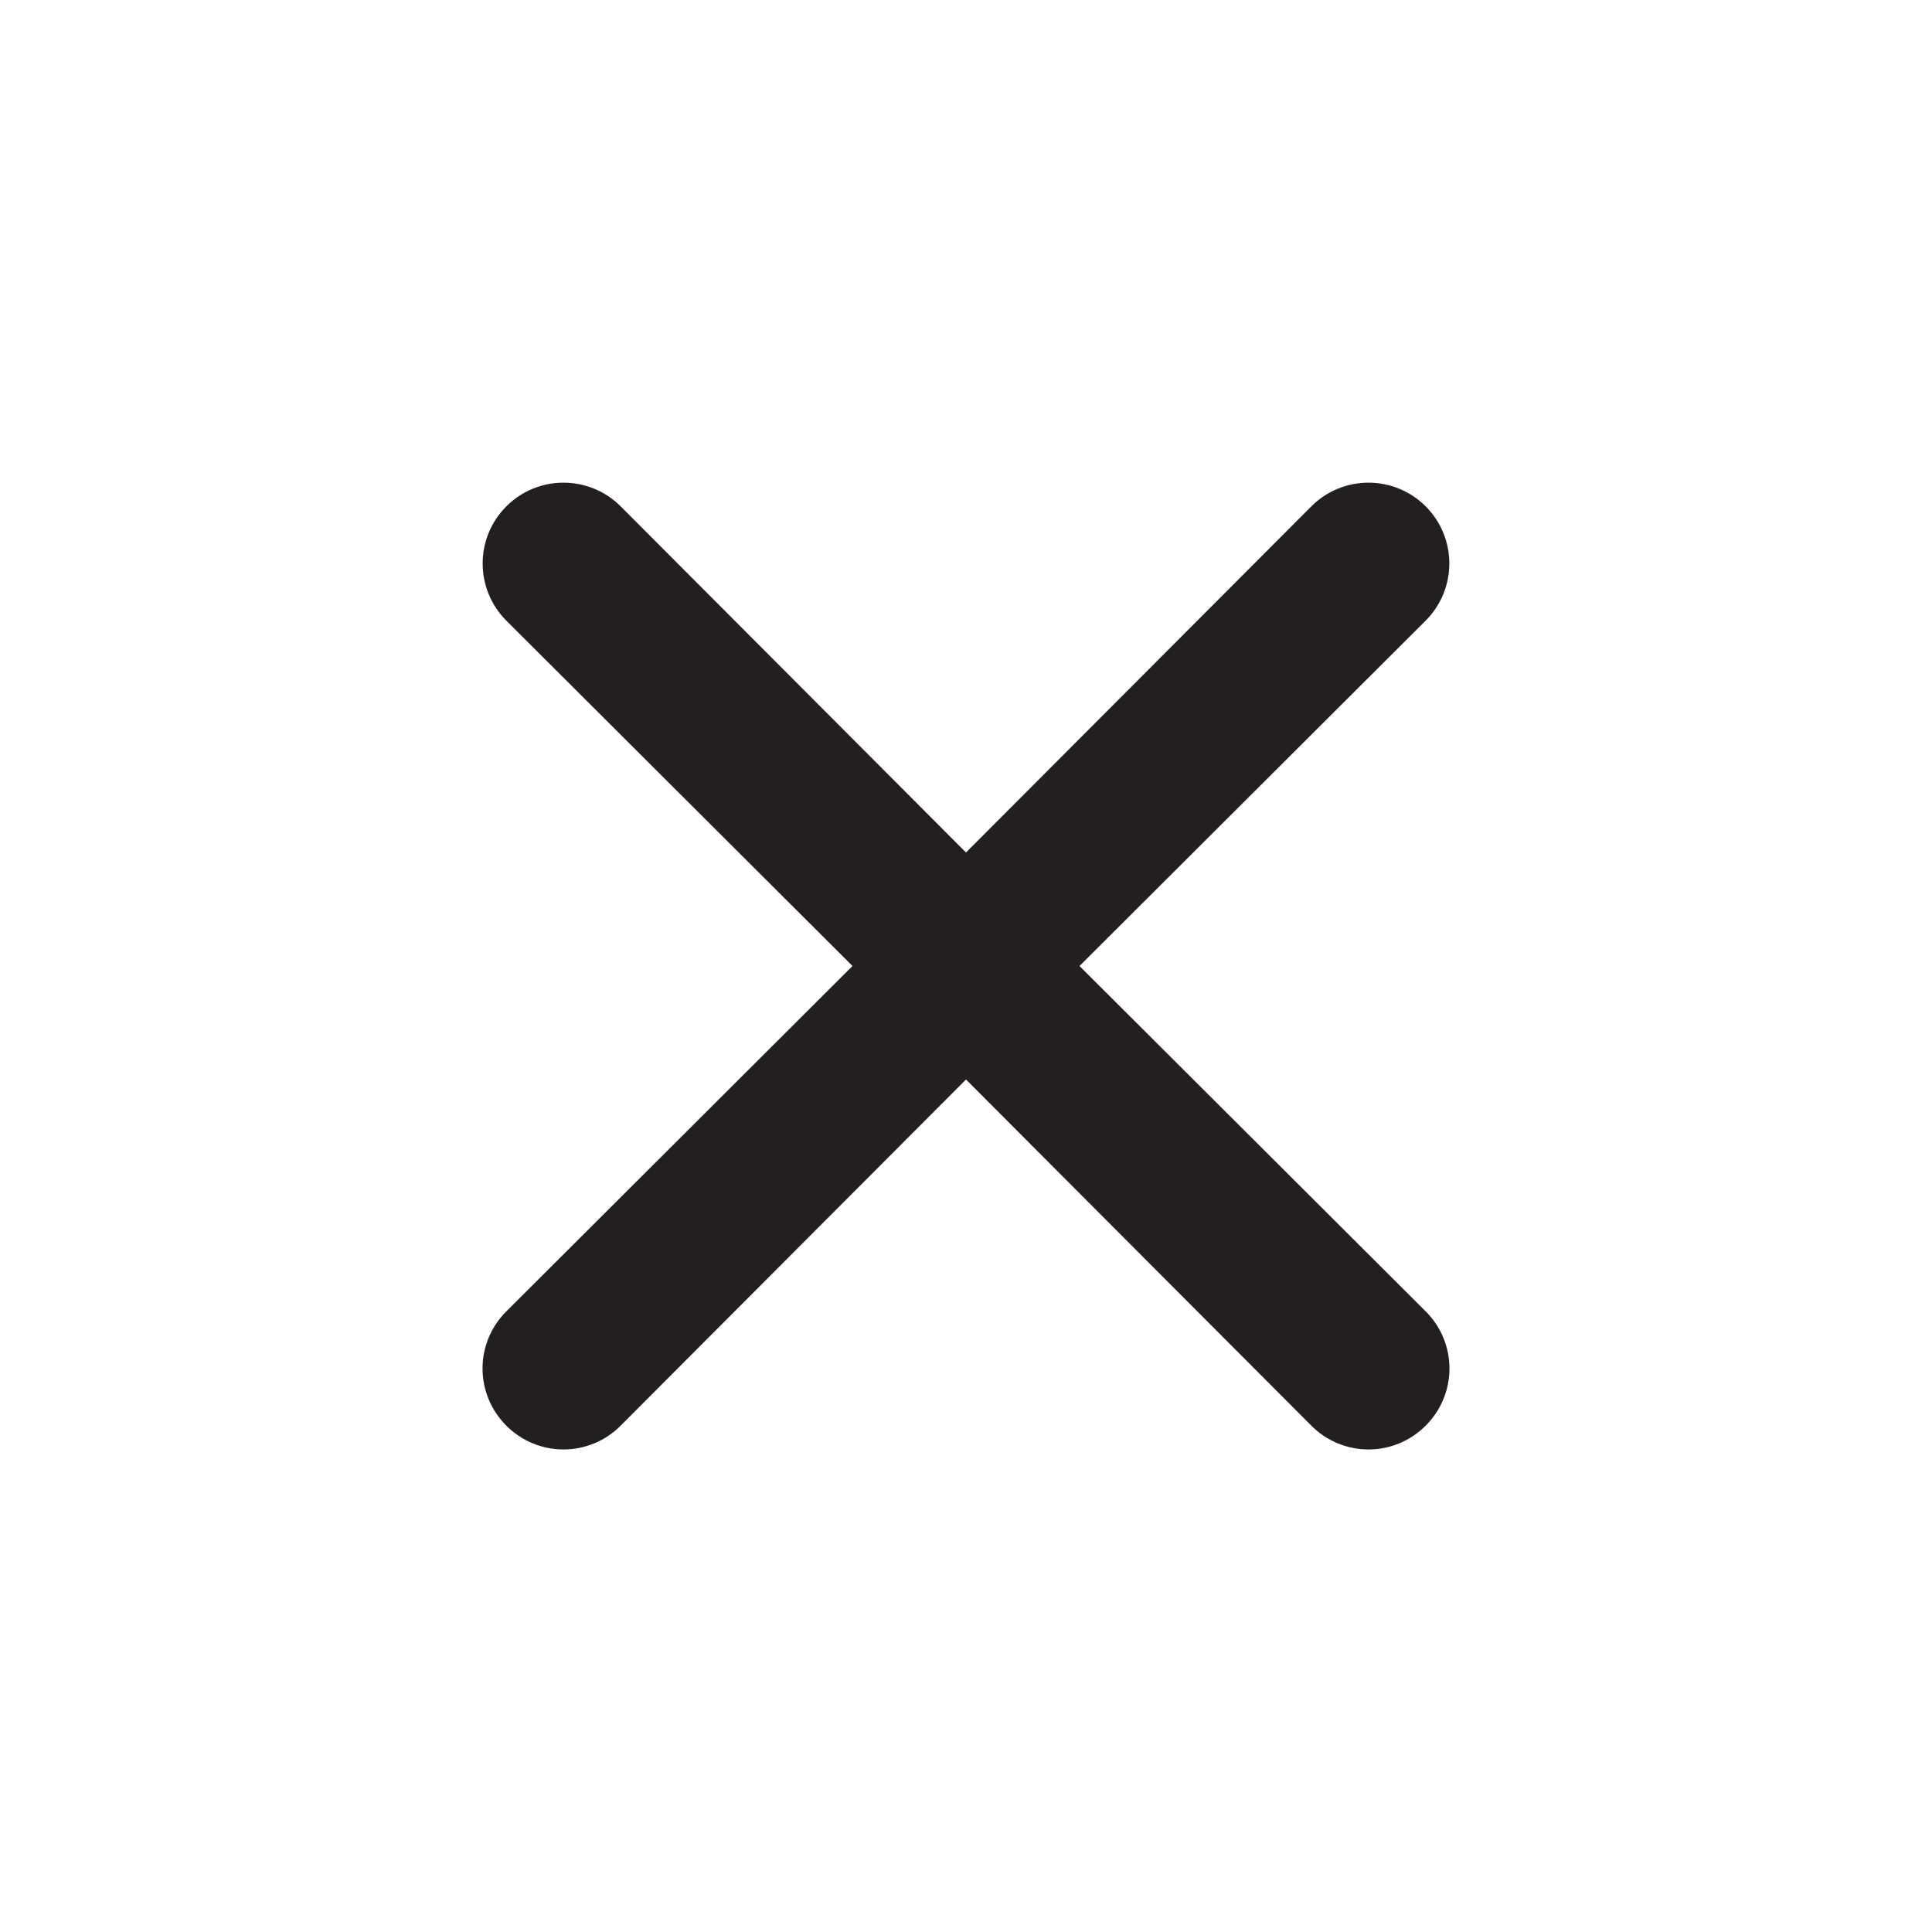
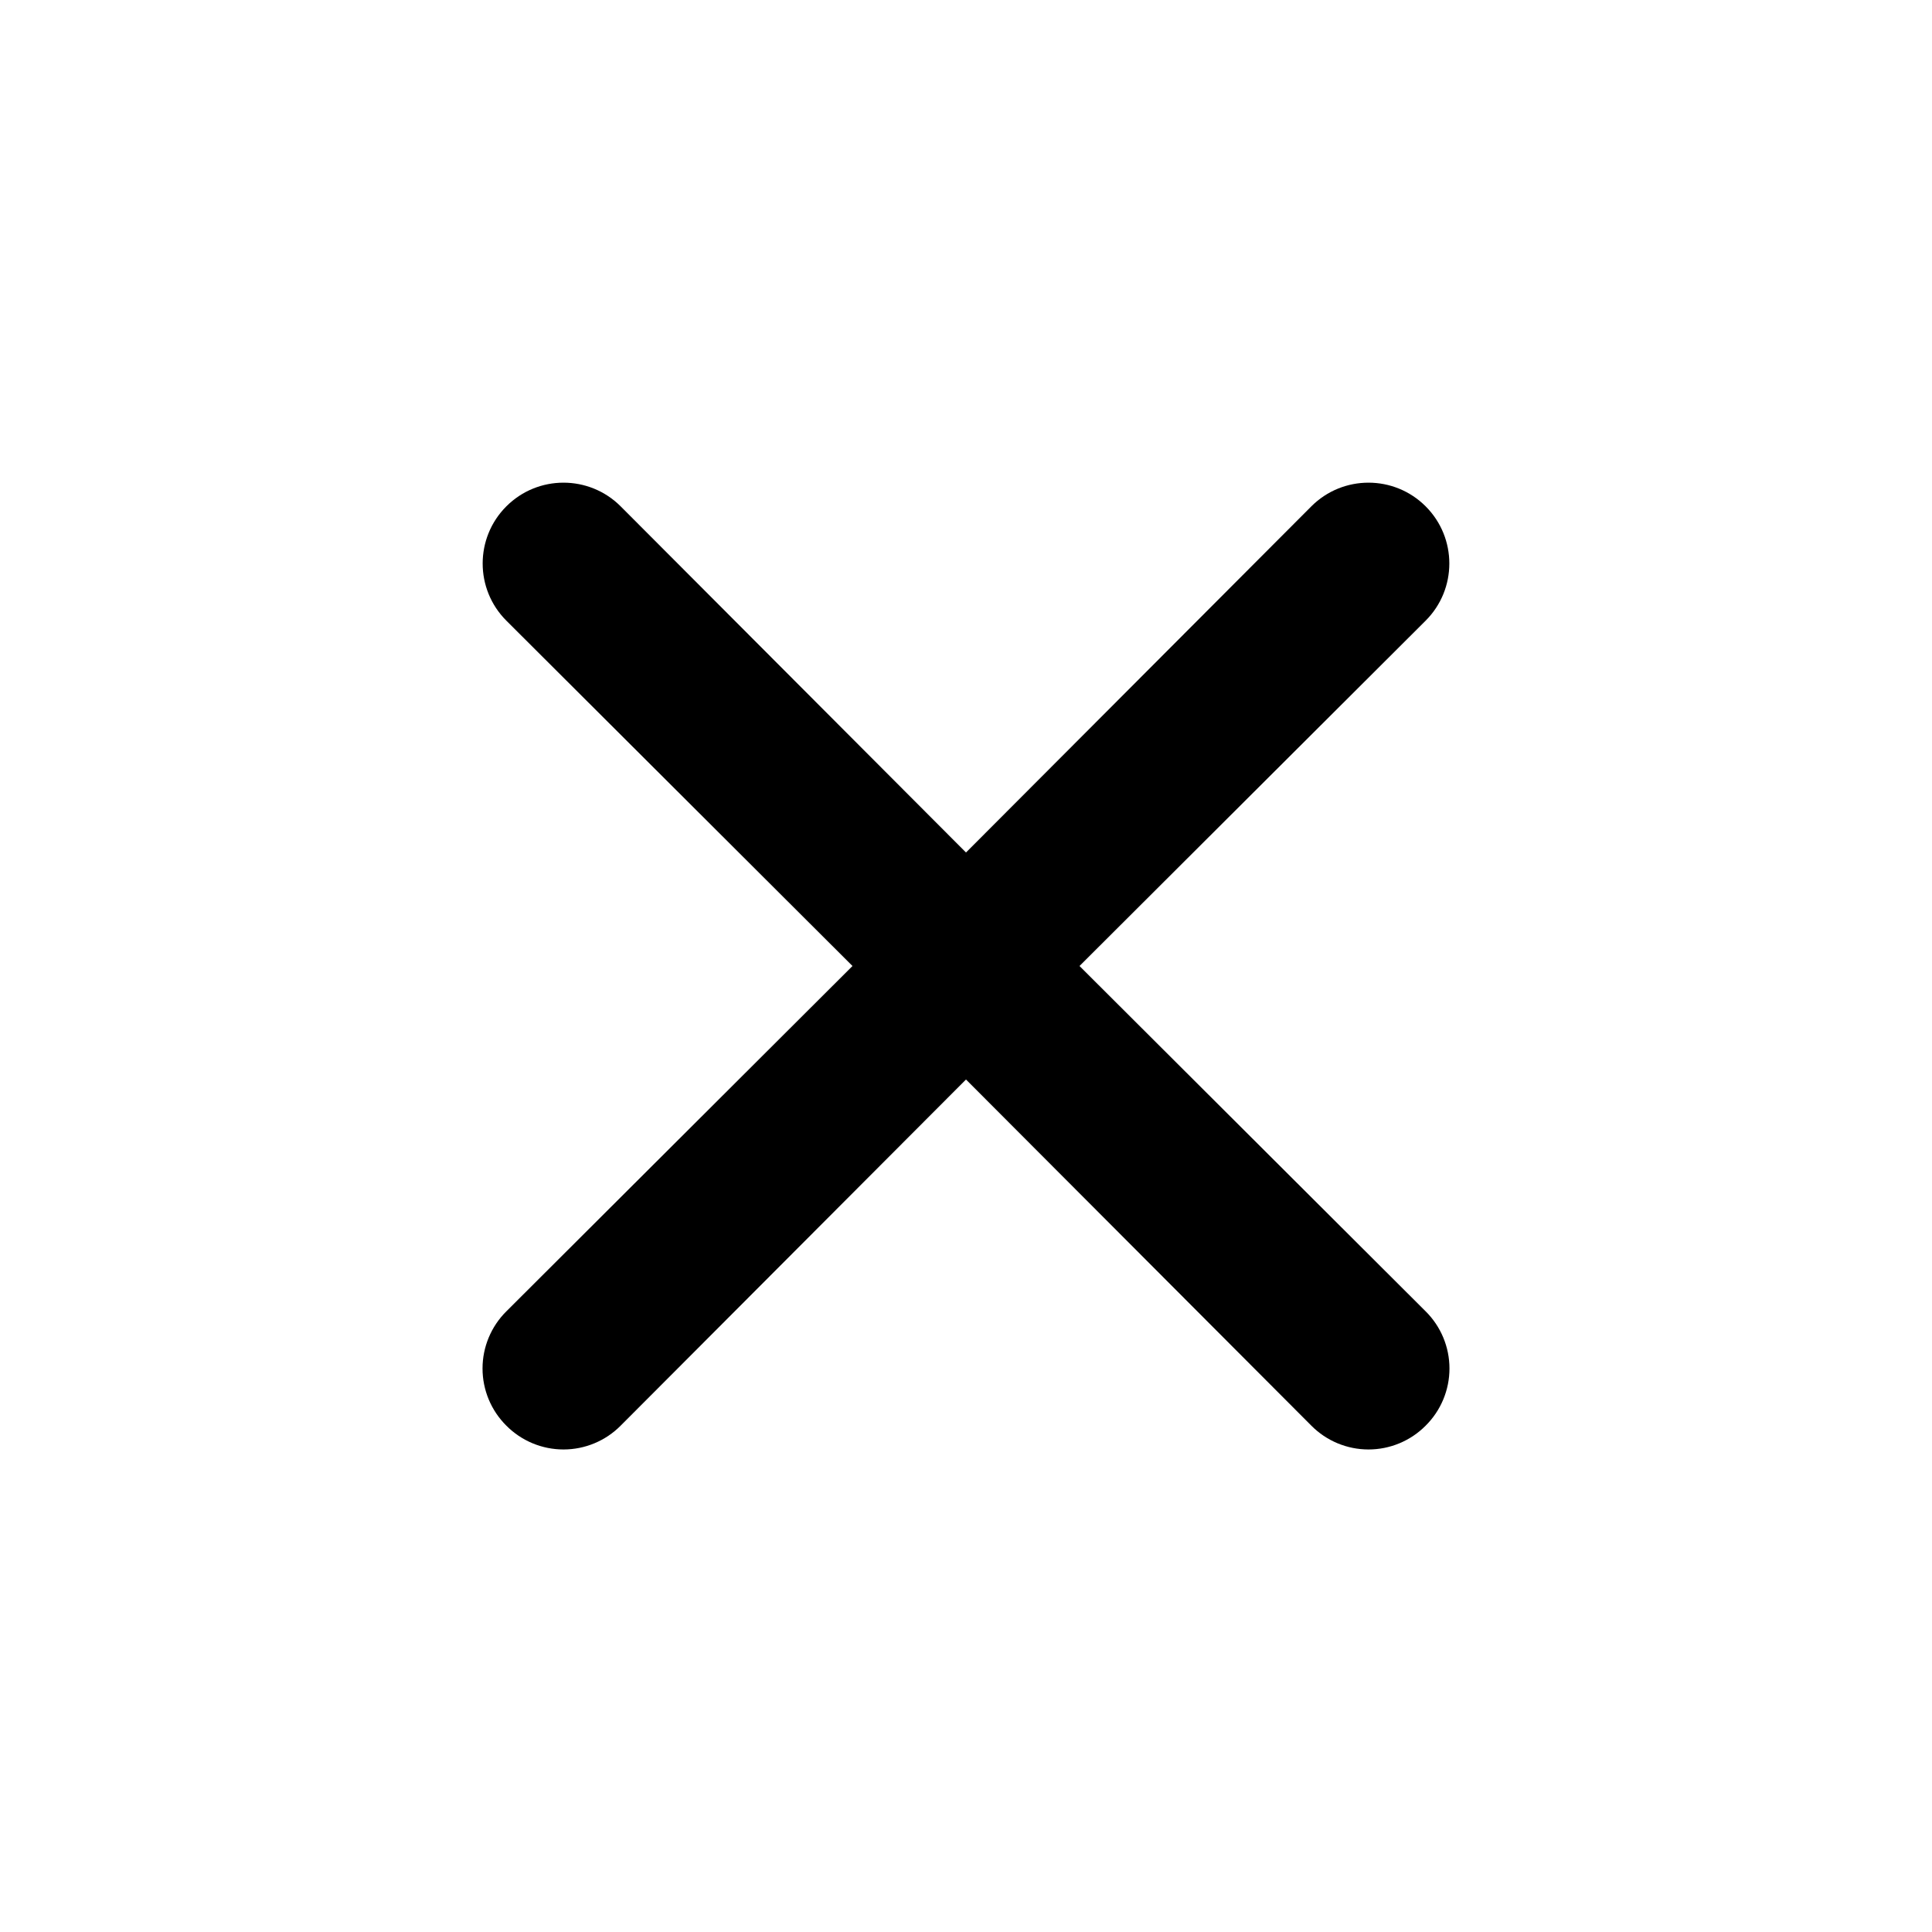
<svg xmlns="http://www.w3.org/2000/svg" t="1641366813698" class="icon" viewBox="0 0 1024 1024" version="1.1" p-id="9487" width="16" height="16">
  <defs>
    <style type="text/css" />
  </defs>
-   <path d="M572.16 512l183.467-183.04a42.667 42.667 0 1 0-60.587-60.587L512 451.84l-183.04-183.467a42.667 42.667 0 0 0-60.587 60.587l183.467 183.04-183.467 183.04a42.667 42.667 0 0 0 0 60.587 42.667 42.667 0 0 0 60.587 0l183.04-183.467 183.04 183.467a42.667 42.667 0 0 0 60.587 0 42.667 42.667 0 0 0 0-60.587z" fill="#231F20" p-id="9488" />
+   <path d="M572.16 512l183.467-183.04a42.667 42.667 0 1 0-60.587-60.587L512 451.84l-183.04-183.467a42.667 42.667 0 0 0-60.587 60.587l183.467 183.04-183.467 183.04a42.667 42.667 0 0 0 0 60.587 42.667 42.667 0 0 0 60.587 0l183.04-183.467 183.04 183.467a42.667 42.667 0 0 0 60.587 0 42.667 42.667 0 0 0 0-60.587z" p-id="9488" />
</svg>
